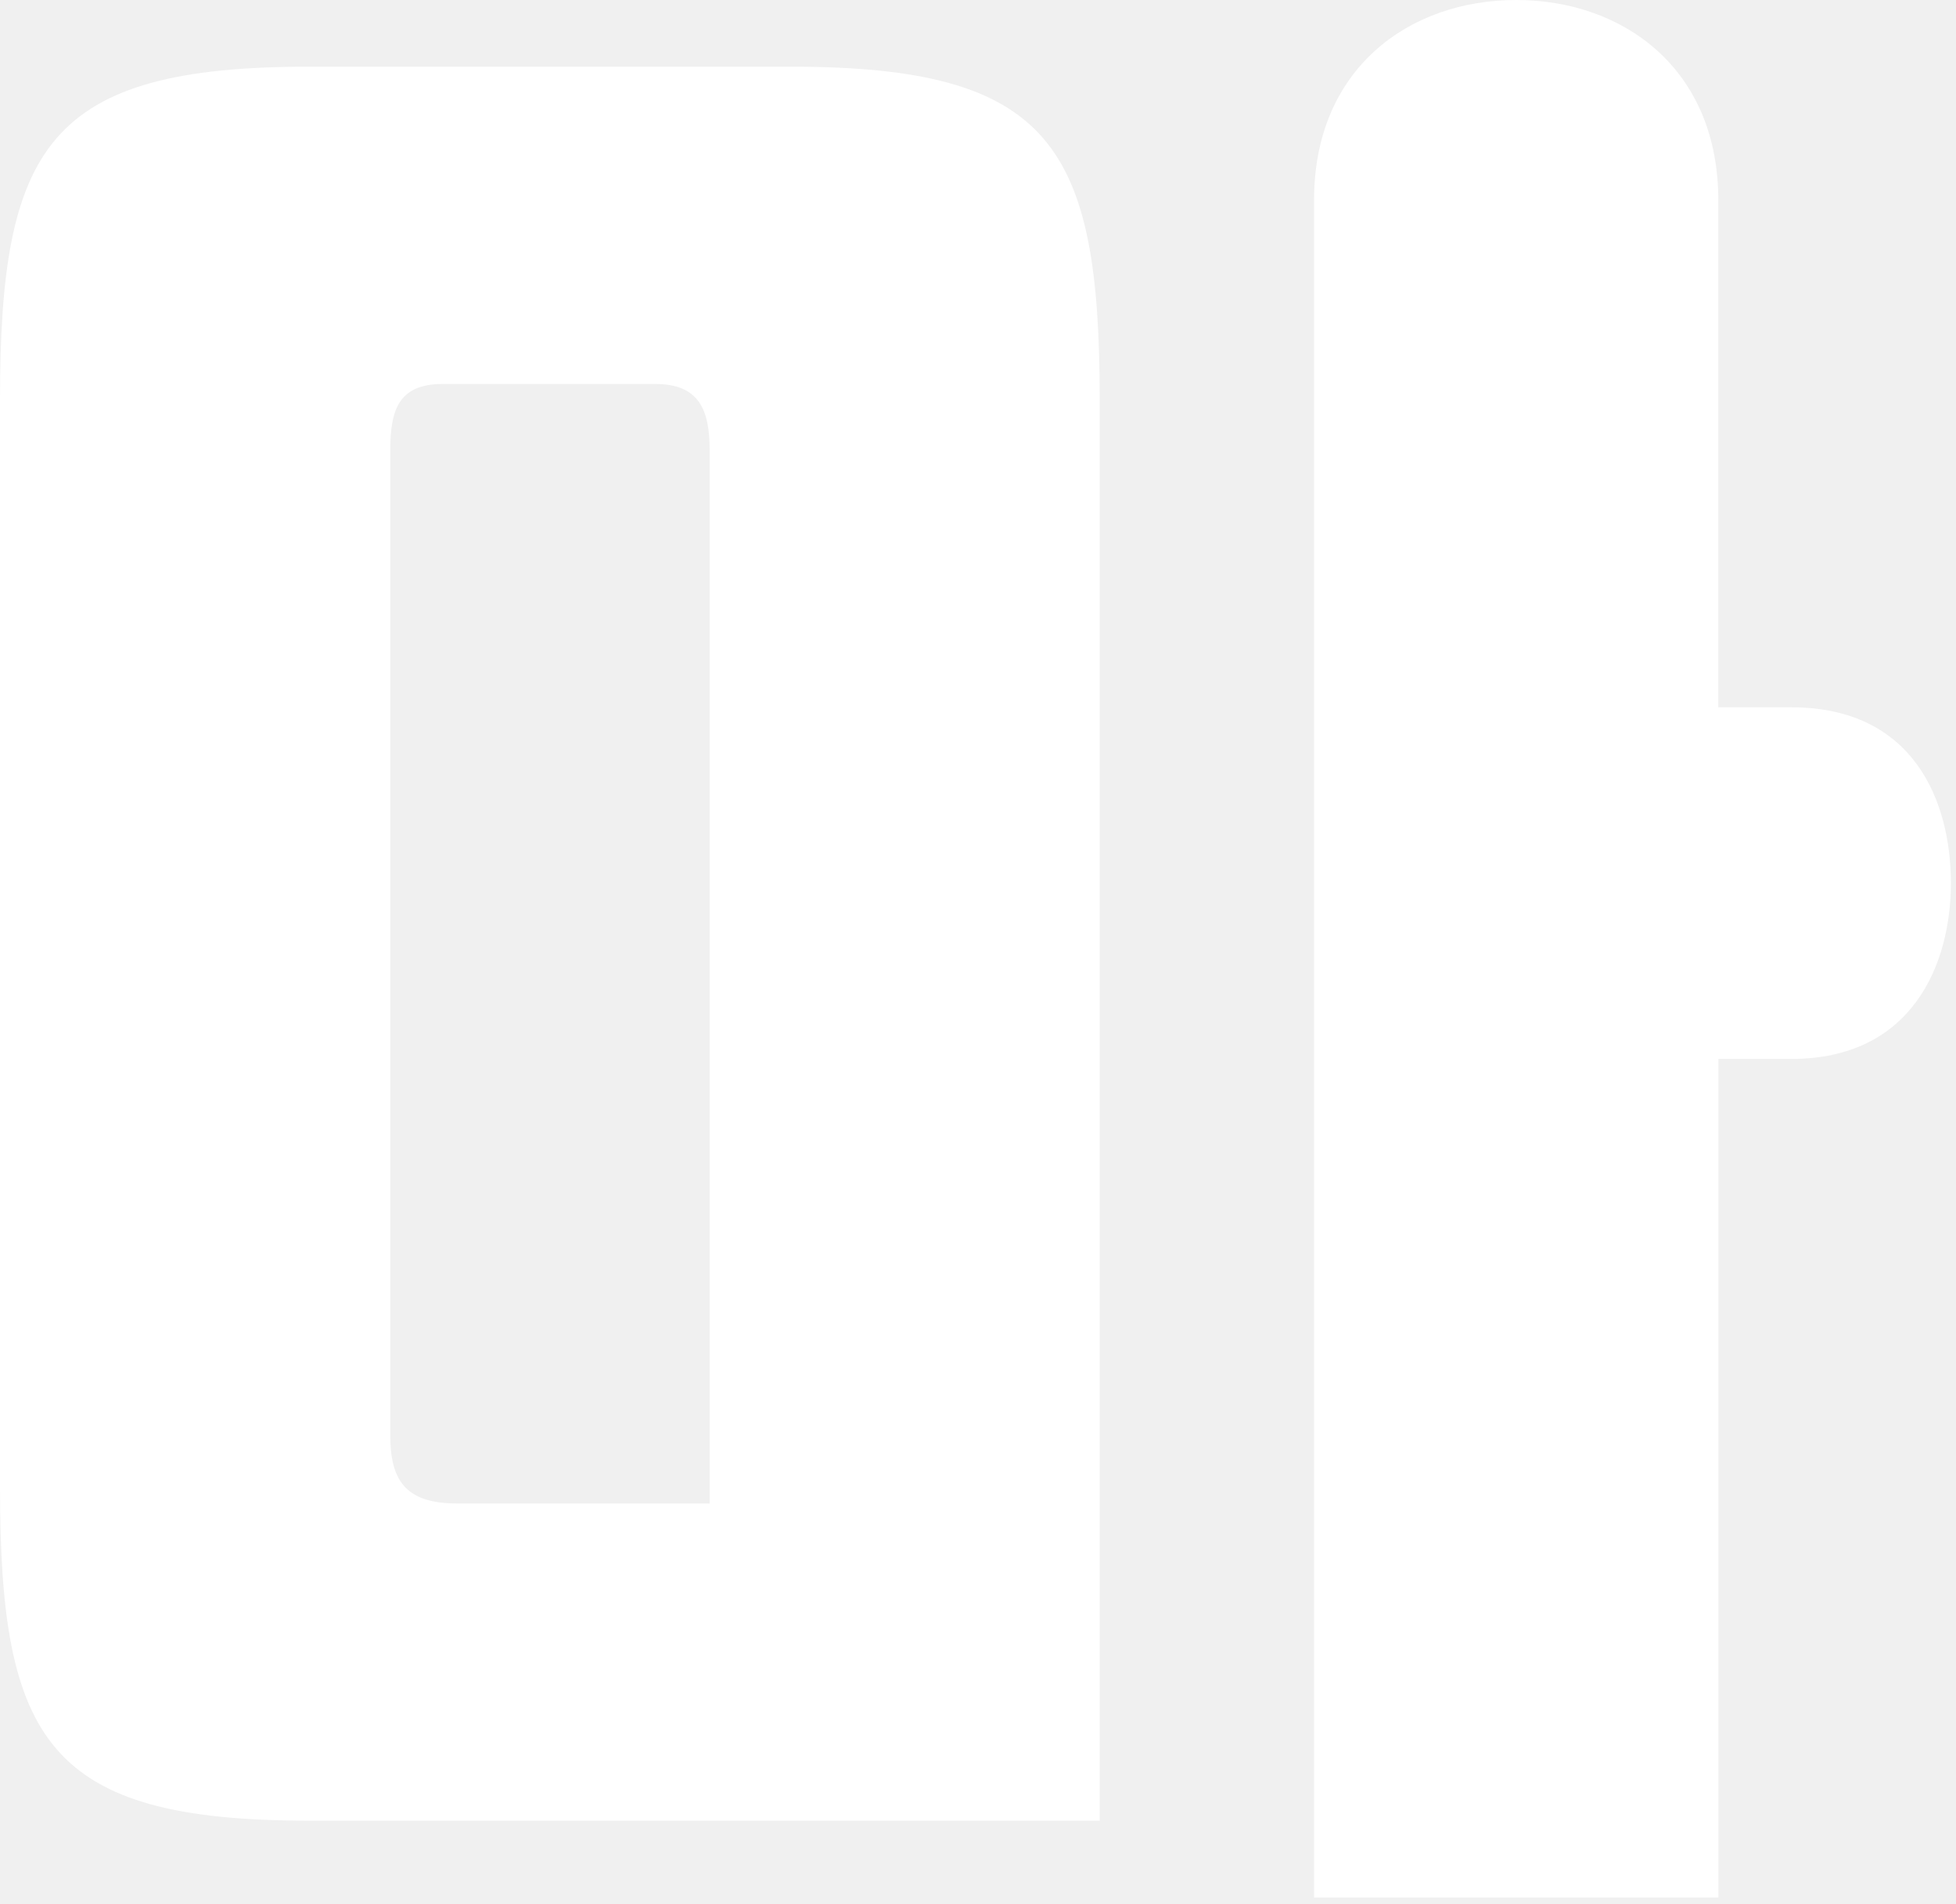
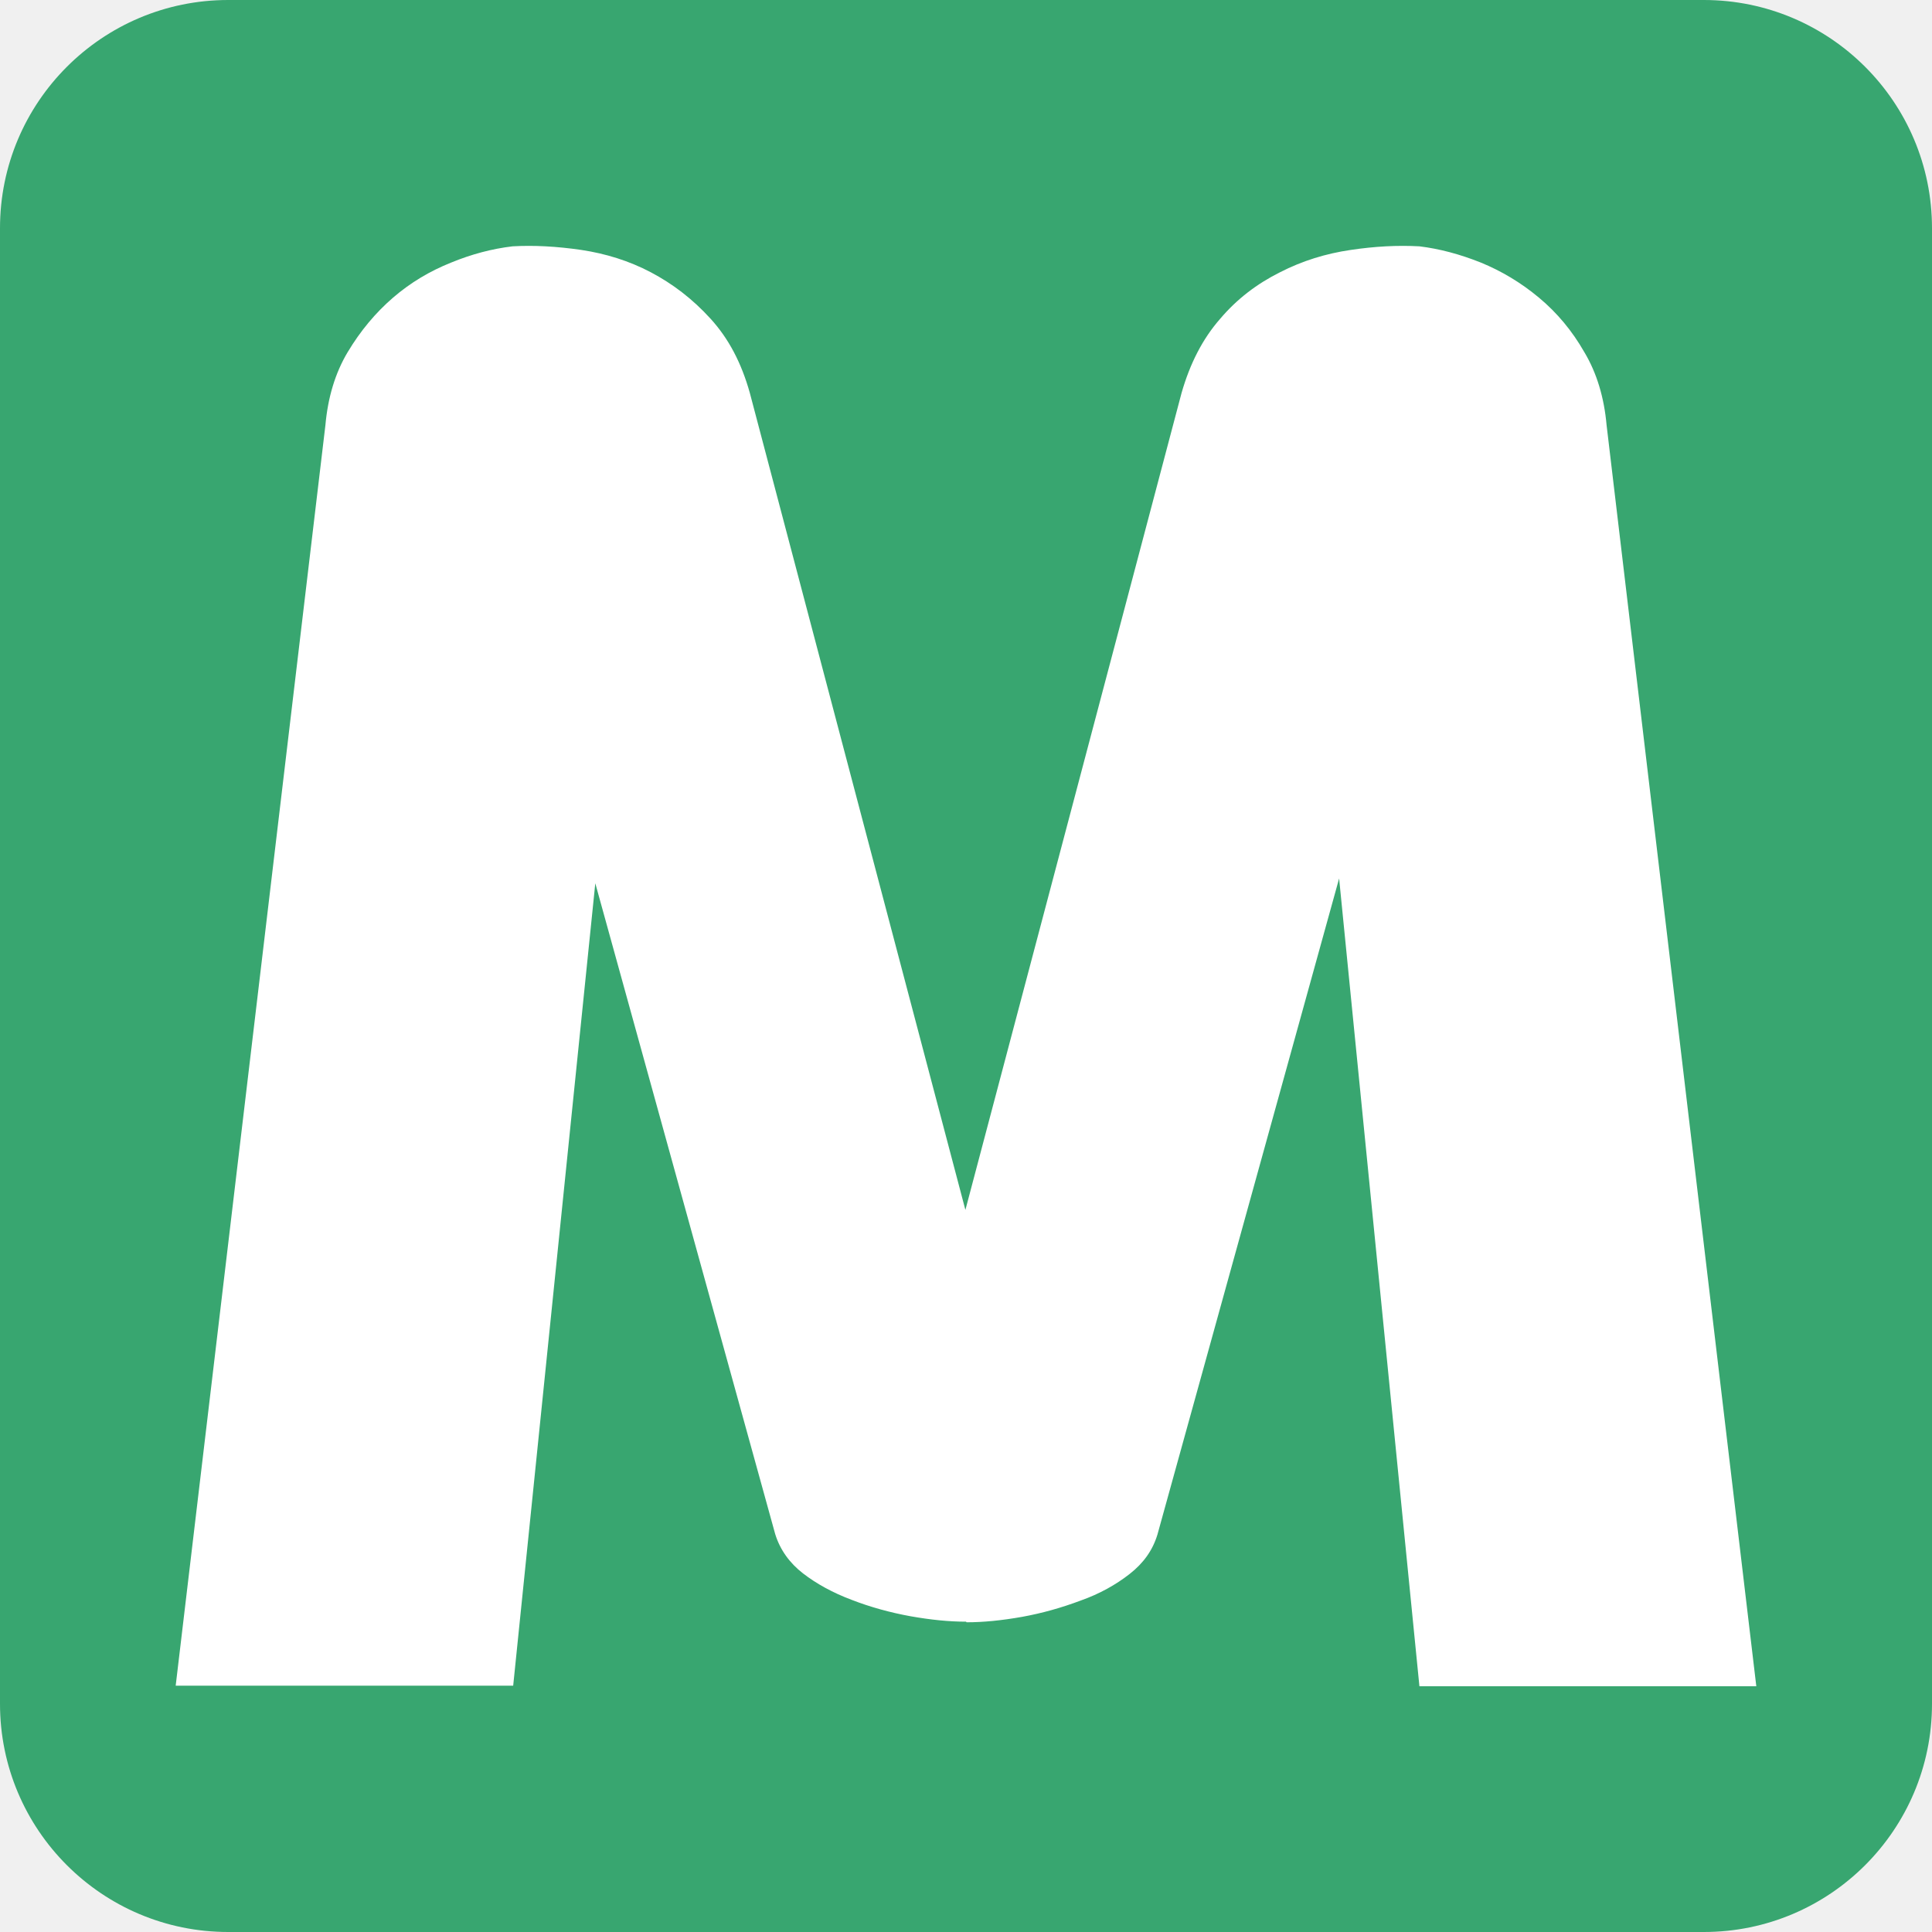
- <svg xmlns="http://www.w3.org/2000/svg" width="185" height="180" viewBox="0 0 185 180" fill="none">
-   <path d="M74.758 6.304C99.421 6.304 104.012 13.755 104.012 37.832V172.164H29.253C4.591 172.164 0 164.713 0 140.636V37.832C0 13.755 4.591 6.304 29.253 6.304H74.758ZM67.119 142.168V42.612C67.119 38.786 66.164 36.308 61.958 36.308H41.878C37.673 36.308 36.91 38.795 36.91 42.612V135.672C36.91 139.875 38.251 142.168 43.218 142.168H67.119ZM169.413 66.882C181.074 66.882 184.517 75.865 184.517 83.508C184.517 91.151 180.881 100.134 169.413 100.134H162.527V179.431H124.285V18.92C124.285 6.496 133.274 0 143.401 0C153.529 0 162.518 6.496 162.518 18.92V66.882H169.404H169.413Z" fill="white" />
+ <svg xmlns="http://www.w3.org/2000/svg" id="_레이어_2" data-name="레이어 2" viewBox="0 0 32 32">
+   <defs>
+     <style>
+       .cls-1 {
+         fill: #38a670;
+       }
+ 
+       .cls-1, .cls-2 {
+         stroke-width: 0px;
+       }
+ 
+       .cls-2 {
+         fill: #fff;
+       }
+     </style>
+   </defs>
+   <g id="_레이어_1-2" data-name="레이어 1">
+     <g>
+       <rect class="cls-1" width="32" height="32" rx="3.78" ry="3.78" />
+       <path class="cls-2" d="m16,26.86c-.28,0-.58-.03-.92-.09-.33-.06-.66-.15-.97-.27-.32-.12-.59-.27-.81-.44s-.38-.39-.46-.65l-2.98-10.78-1.36,13.29H2.91L5.39,7.04c.04-.45.16-.86.37-1.21.21-.35.46-.65.75-.9.29-.25.61-.44.96-.58.34-.14.68-.23,1.02-.27.35-.02.73,0,1.14.06.4.06.79.18,1.15.37.36.19.69.44.99.77s.51.73.65,1.23l3.57,13.53,3.58-13.53c.14-.49.35-.9.64-1.23.28-.33.61-.58.99-.77.37-.19.76-.31,1.17-.37.4-.06.78-.08,1.14-.06.33.04.67.13,1.02.27.34.14.66.33.96.58.3.25.55.55.75.9.21.35.33.76.37,1.21l2.48,20.89h-5.58l-1.33-13.38-3.01,10.87c-.08.26-.23.47-.46.65s-.5.33-.81.44c-.32.12-.64.21-.97.27-.34.06-.64.09-.92.09Z" />
+     </g>
+   </g>
</svg>
